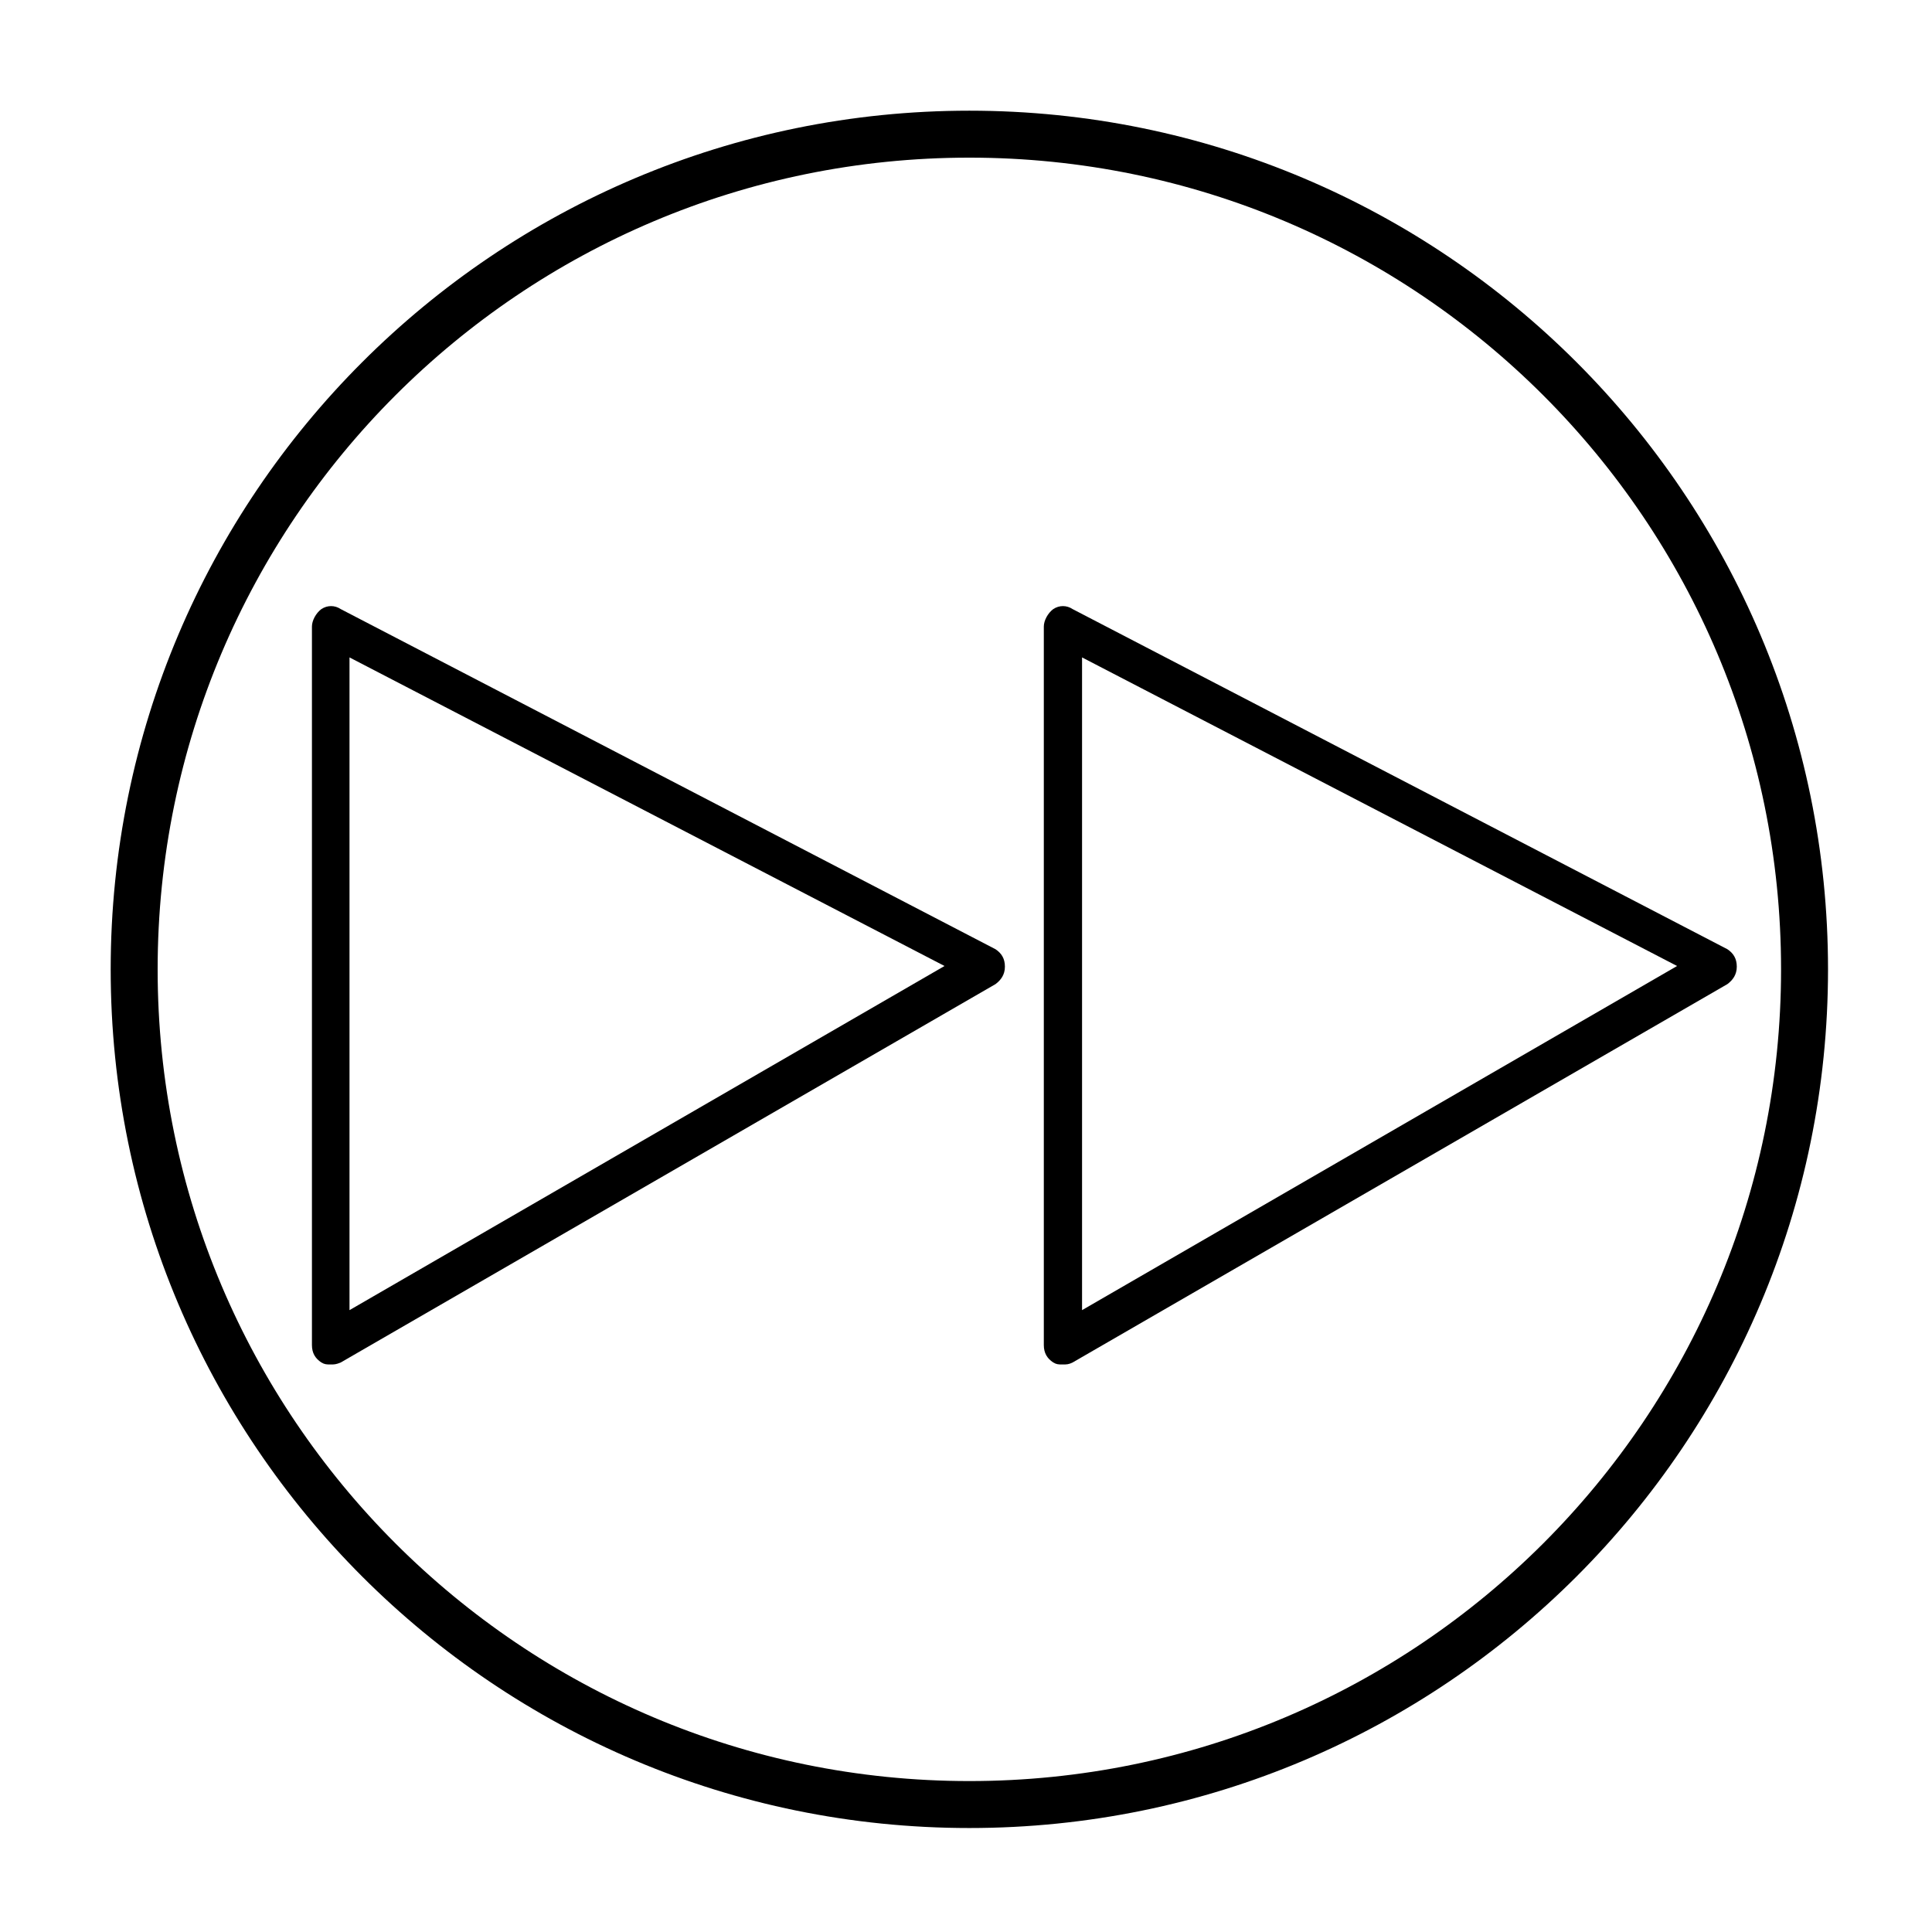
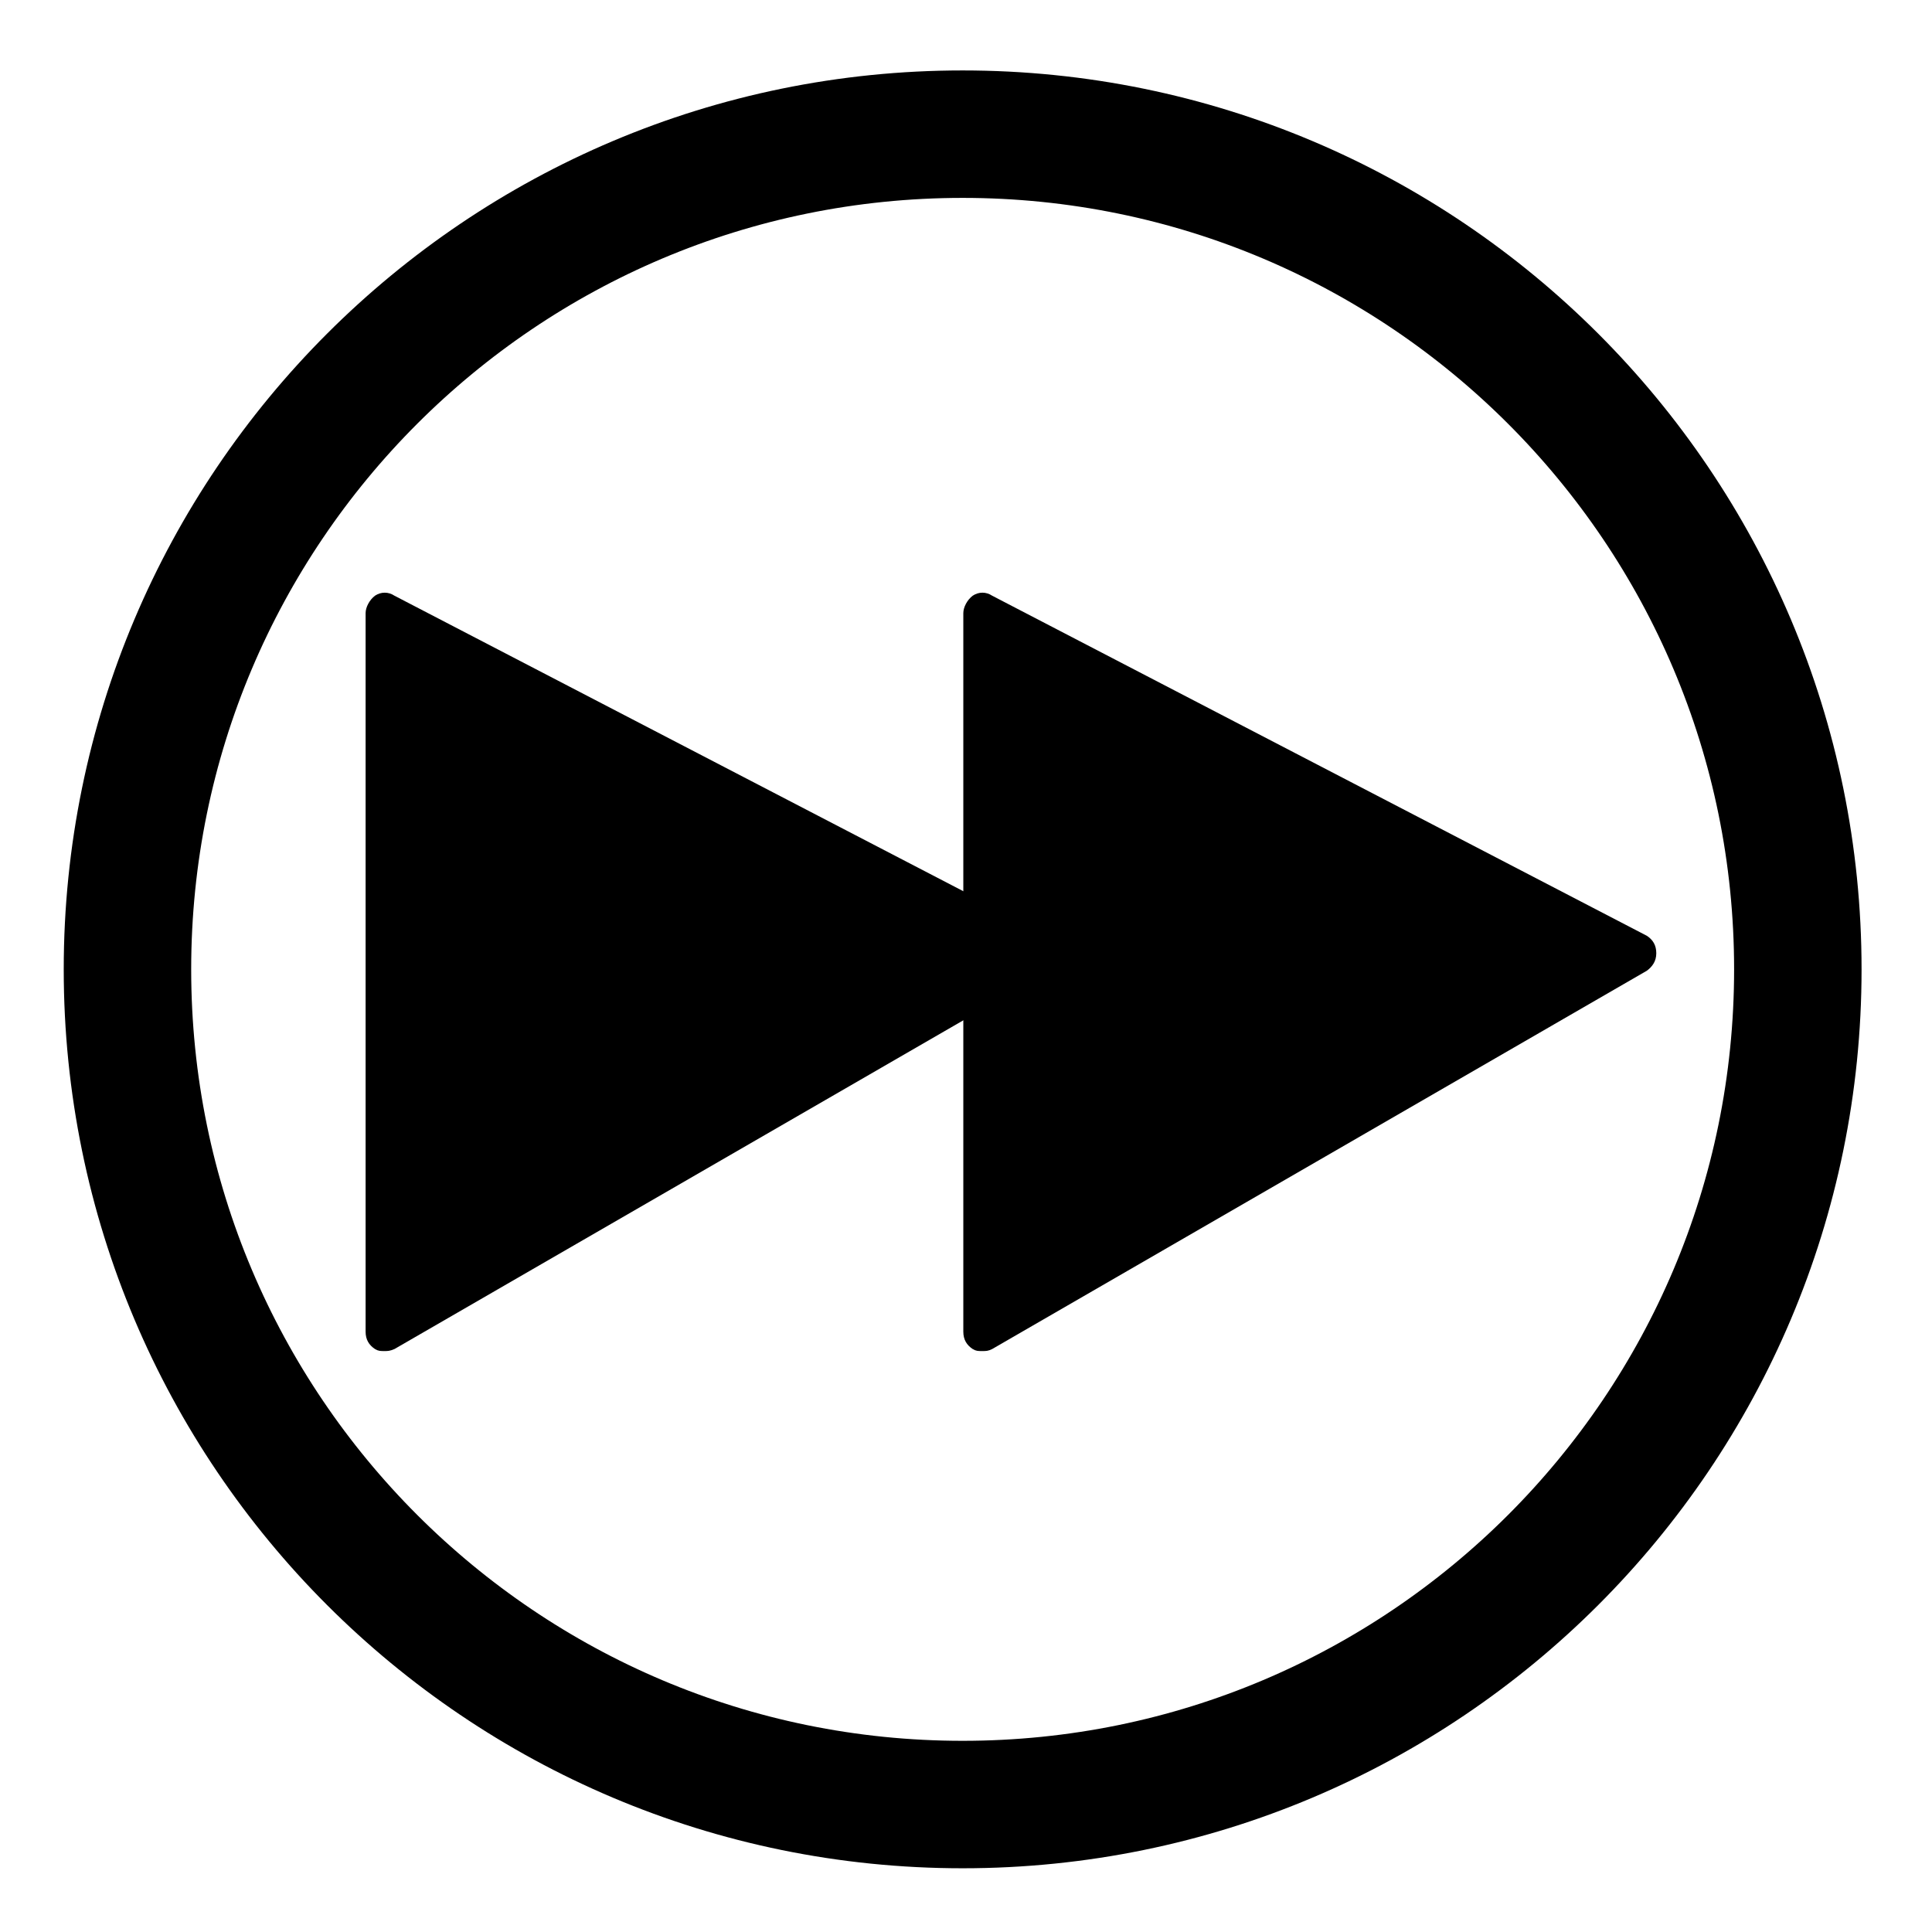
<svg xmlns="http://www.w3.org/2000/svg" version="1.1" id="Layer_1" x="0px" y="0px" viewBox="0 0 288 288" enable-background="new 0 0 288 288" xml:space="preserve">
  <g>
-     <path d="M49.3,203.4c-0.6,0-0.9,0-1.4-0.3c-0.9-0.6-1.4-1.4-1.4-2.6V93.4c0-0.9,0.6-2,1.4-2.6c0.9-0.6,2-0.6,2.9,0l97.6,50.7   c0.9,0.6,1.4,1.4,1.4,2.6c0,1.2-0.6,2-1.4,2.6l-97.6,56.4C50.1,203.4,49.8,203.4,49.3,203.4z M52.1,98v97.3l88.7-51.3L52.1,98z" />
+     <path d="M57.3,201.4c-0.6,0-0.9,0-1.4-0.3c-0.9-0.6-1.4-1.4-1.4-2.6V91.4c0-0.9,0.6-2,1.4-2.6c0.9-0.6,2-0.6,2.9,0l97.6,50.7   c0.9,0.6,1.4,1.4,1.4,2.6c0,1.2-0.6,2-1.4,2.6l-97.6,56.4C58.1,201.4,57.8,201.4,57.3,201.4z" />
  </g>
  <g>
-     <path d="M158.4,203.4c-0.6,0-0.9,0-1.4-0.3c-0.9-0.6-1.4-1.4-1.4-2.6V93.4c0-0.9,0.6-2,1.4-2.6c0.9-0.6,2-0.6,2.9,0l97.6,50.7   c0.9,0.6,1.4,1.4,1.4,2.6c0,1.2-0.6,2-1.4,2.6l-97.6,56.4C159.3,203.4,159,203.4,158.4,203.4z M161.3,98v97.3L250,144L161.3,98z" />
+     <path d="M146.4,201.4c-0.6,0-0.9,0-1.4-0.3c-0.9-0.6-1.4-1.4-1.4-2.6V91.4c0-0.9,0.6-2,1.4-2.6c0.9-0.6,2-0.6,2.9,0l97.6,50.7   c0.9,0.6,1.4,1.4,1.4,2.6c0,1.2-0.6,2-1.4,2.6l-97.6,56.4C147.3,201.4,147,201.4,146.4,201.4z" />
  </g>
  <circle fill="none" stroke="#000000" stroke-width="7" stroke-miterlimit="10" cx="144.5" cy="144.5" r="124.5" />
+   <circle fill="none" stroke="#000000" stroke-width="19" stroke-miterlimit="10" cx="143.5" cy="144.5" r="124.5" />
</svg>
